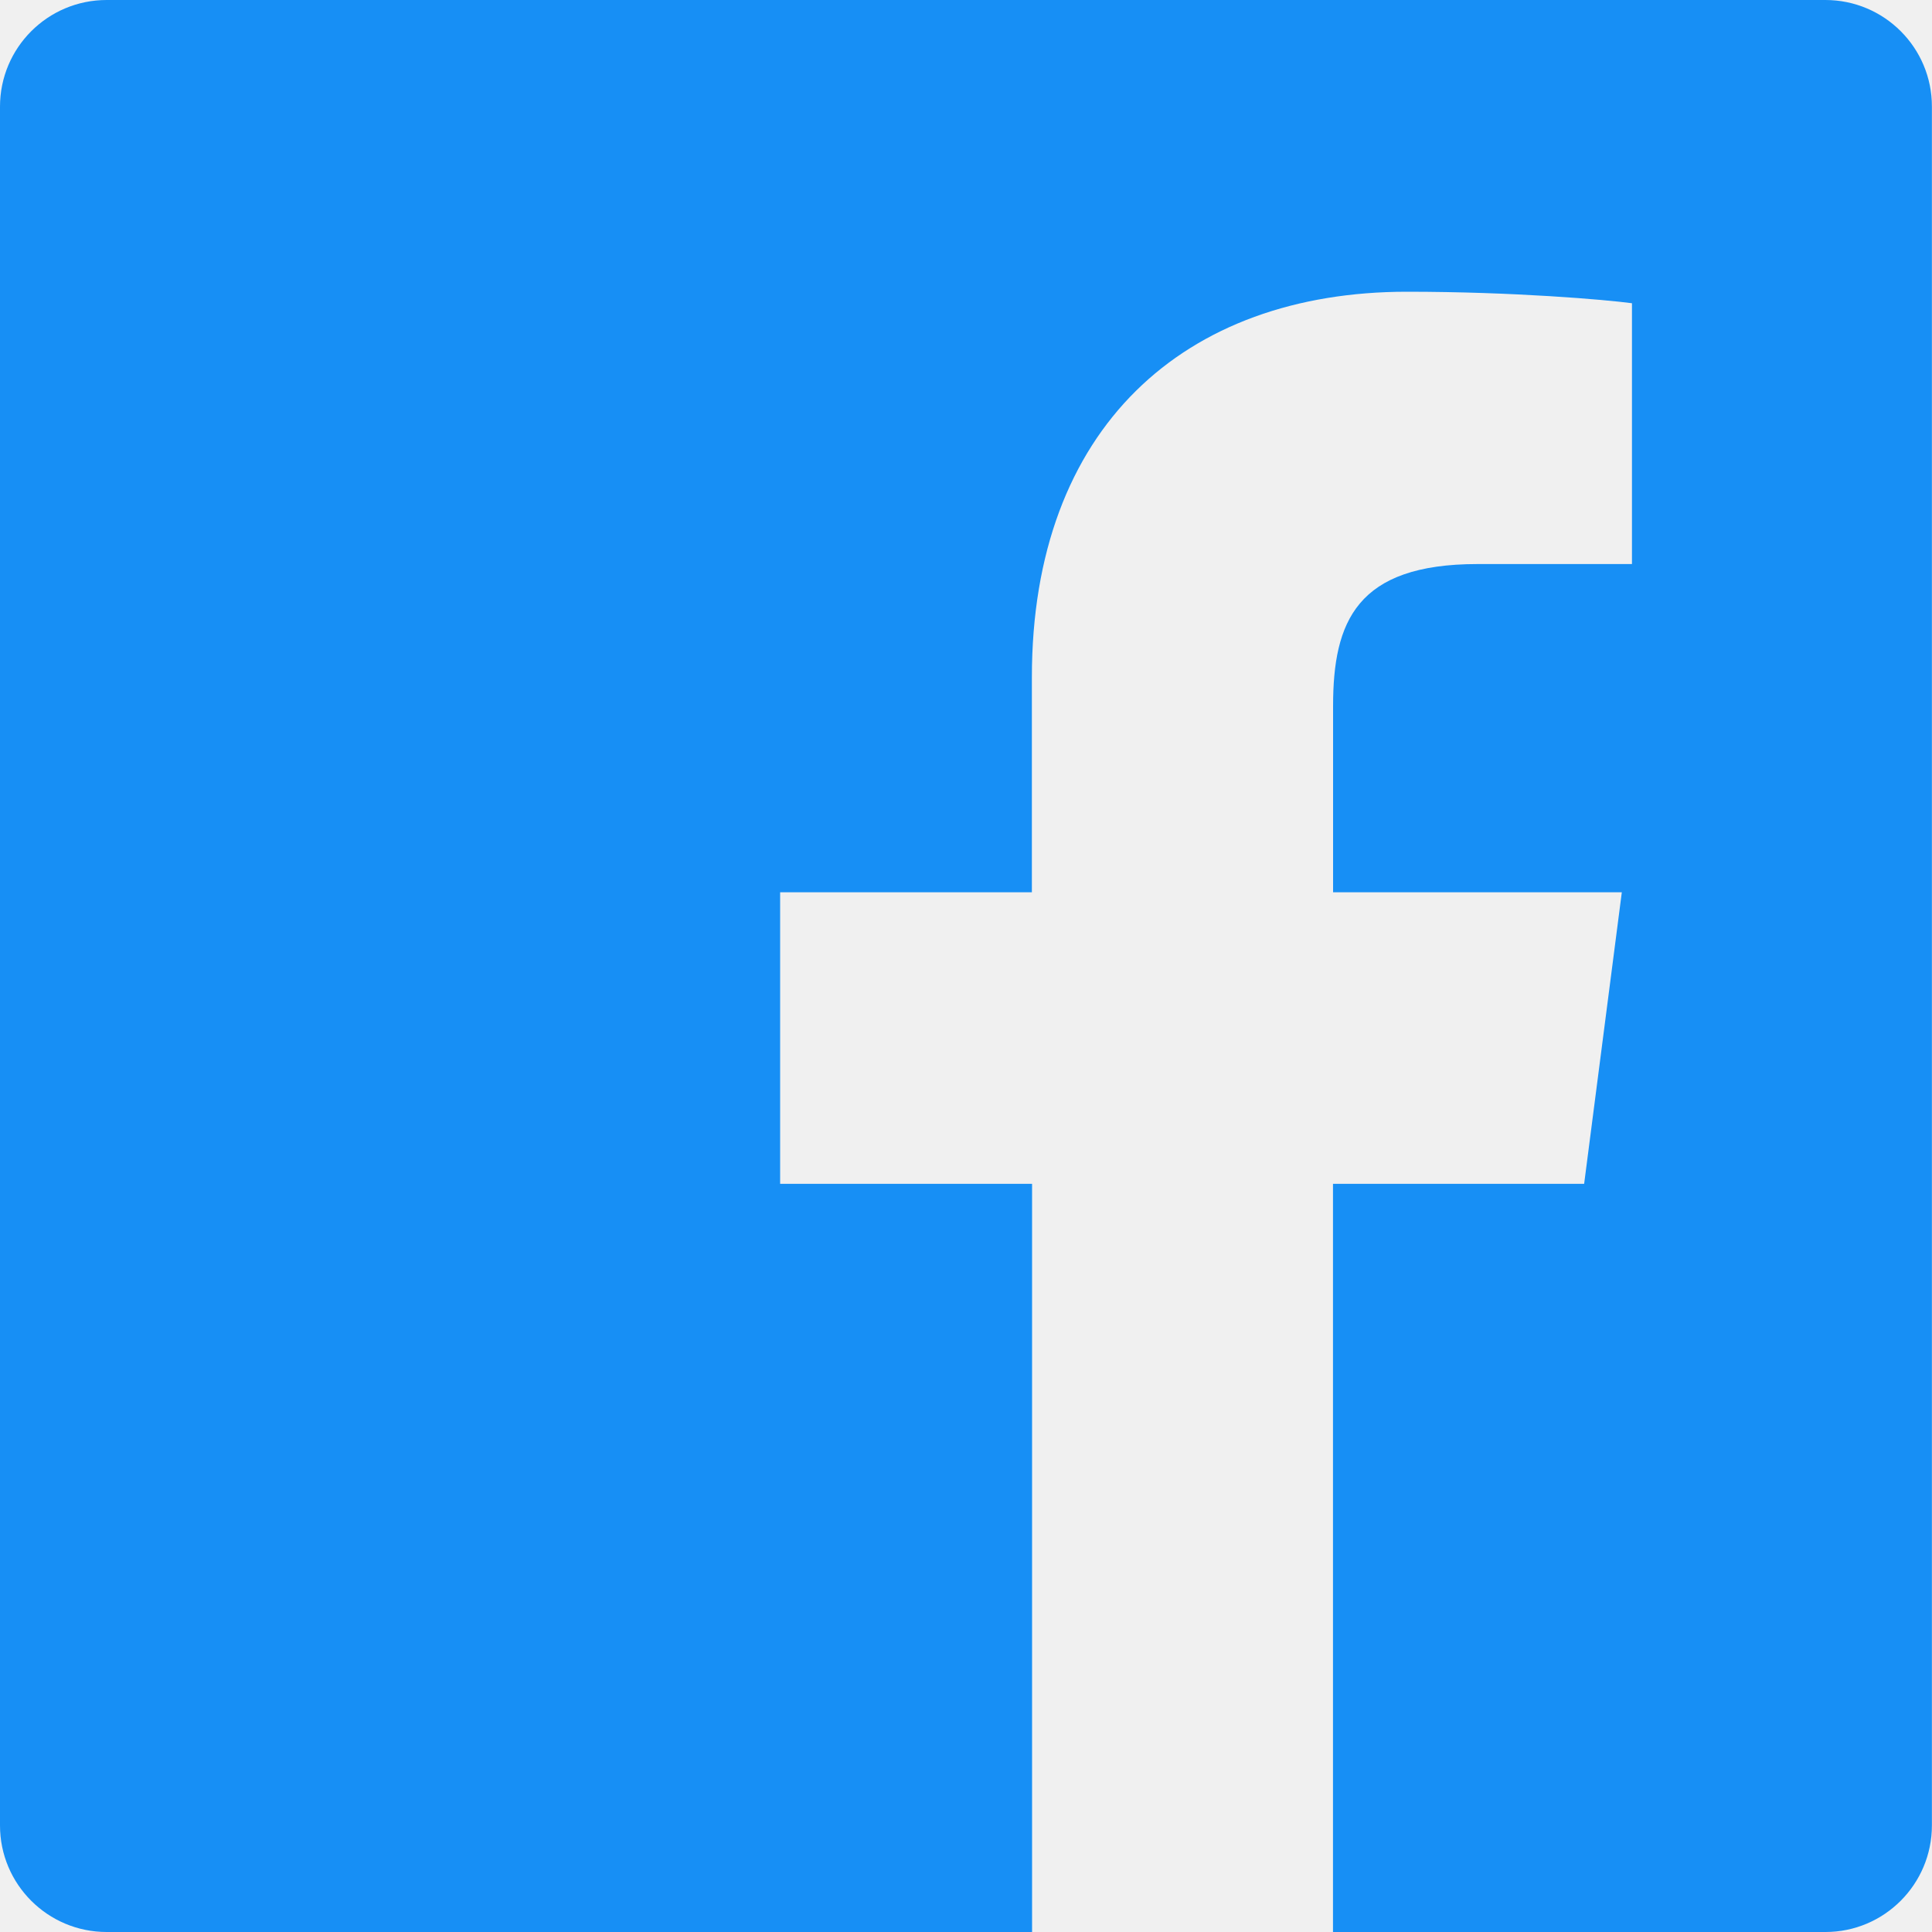
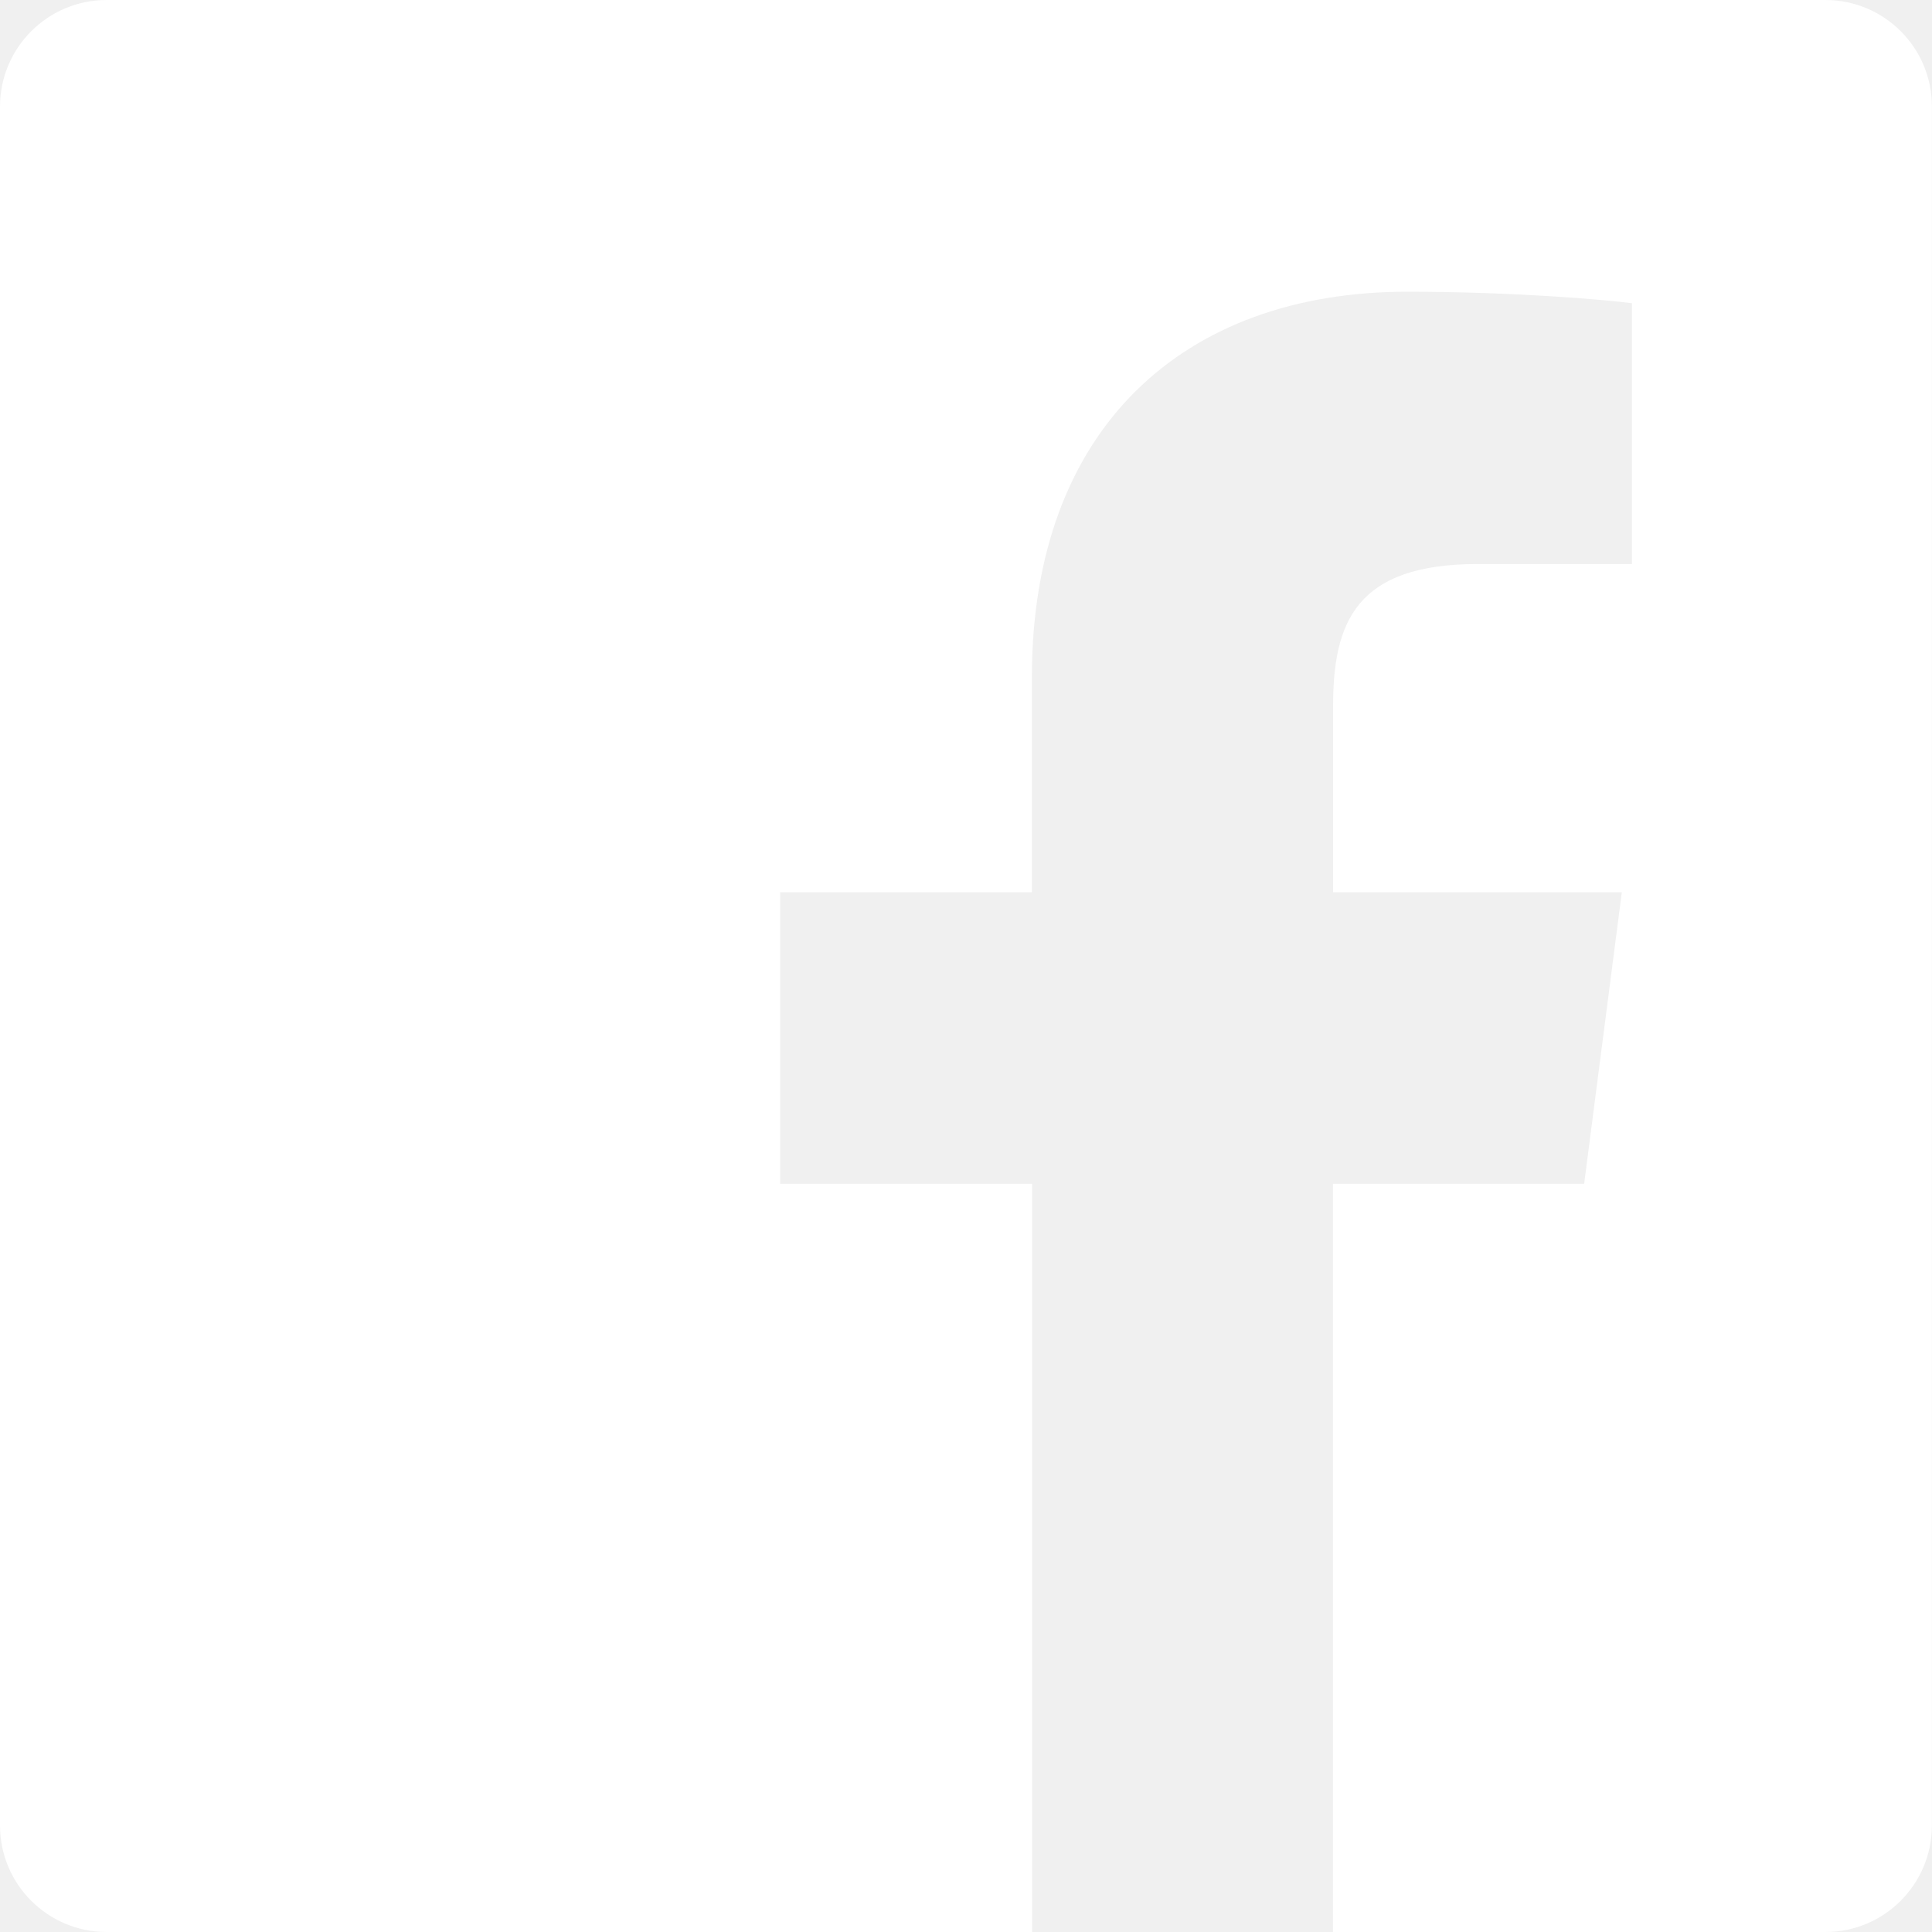
<svg xmlns="http://www.w3.org/2000/svg" width="20" height="20">
-   <path fill="#178FF5" d="M18.896 0H1.104C.494 0 0 .494 0 1.104v17.793C0 19.506.494 20 1.104 20h9.58v-7.745H8.076V9.237h2.606V7.01c0-2.583 1.578-3.99 3.883-3.99 1.104 0 2.052.082 2.329.119v2.7h-1.598c-1.254 0-1.496.597-1.496 1.47v1.928h2.989l-.39 3.018h-2.6V20h5.098c.608 0 1.102-.494 1.102-1.104V1.104C20 .494 19.506 0 18.896 0z" />
+   <path fill="#FFF" d="M18.896 0H1.104C.494 0 0 .494 0 1.104v17.793C0 19.506.494 20 1.104 20h9.58v-7.745H8.076V9.237h2.606V7.01c0-2.583 1.578-3.99 3.883-3.99 1.104 0 2.052.082 2.329.119v2.7h-1.598c-1.254 0-1.496.597-1.496 1.47v1.928h2.989l-.39 3.018h-2.6V20h5.098c.608 0 1.102-.494 1.102-1.104V1.104C20 .494 19.506 0 18.896 0z" />
</svg>
